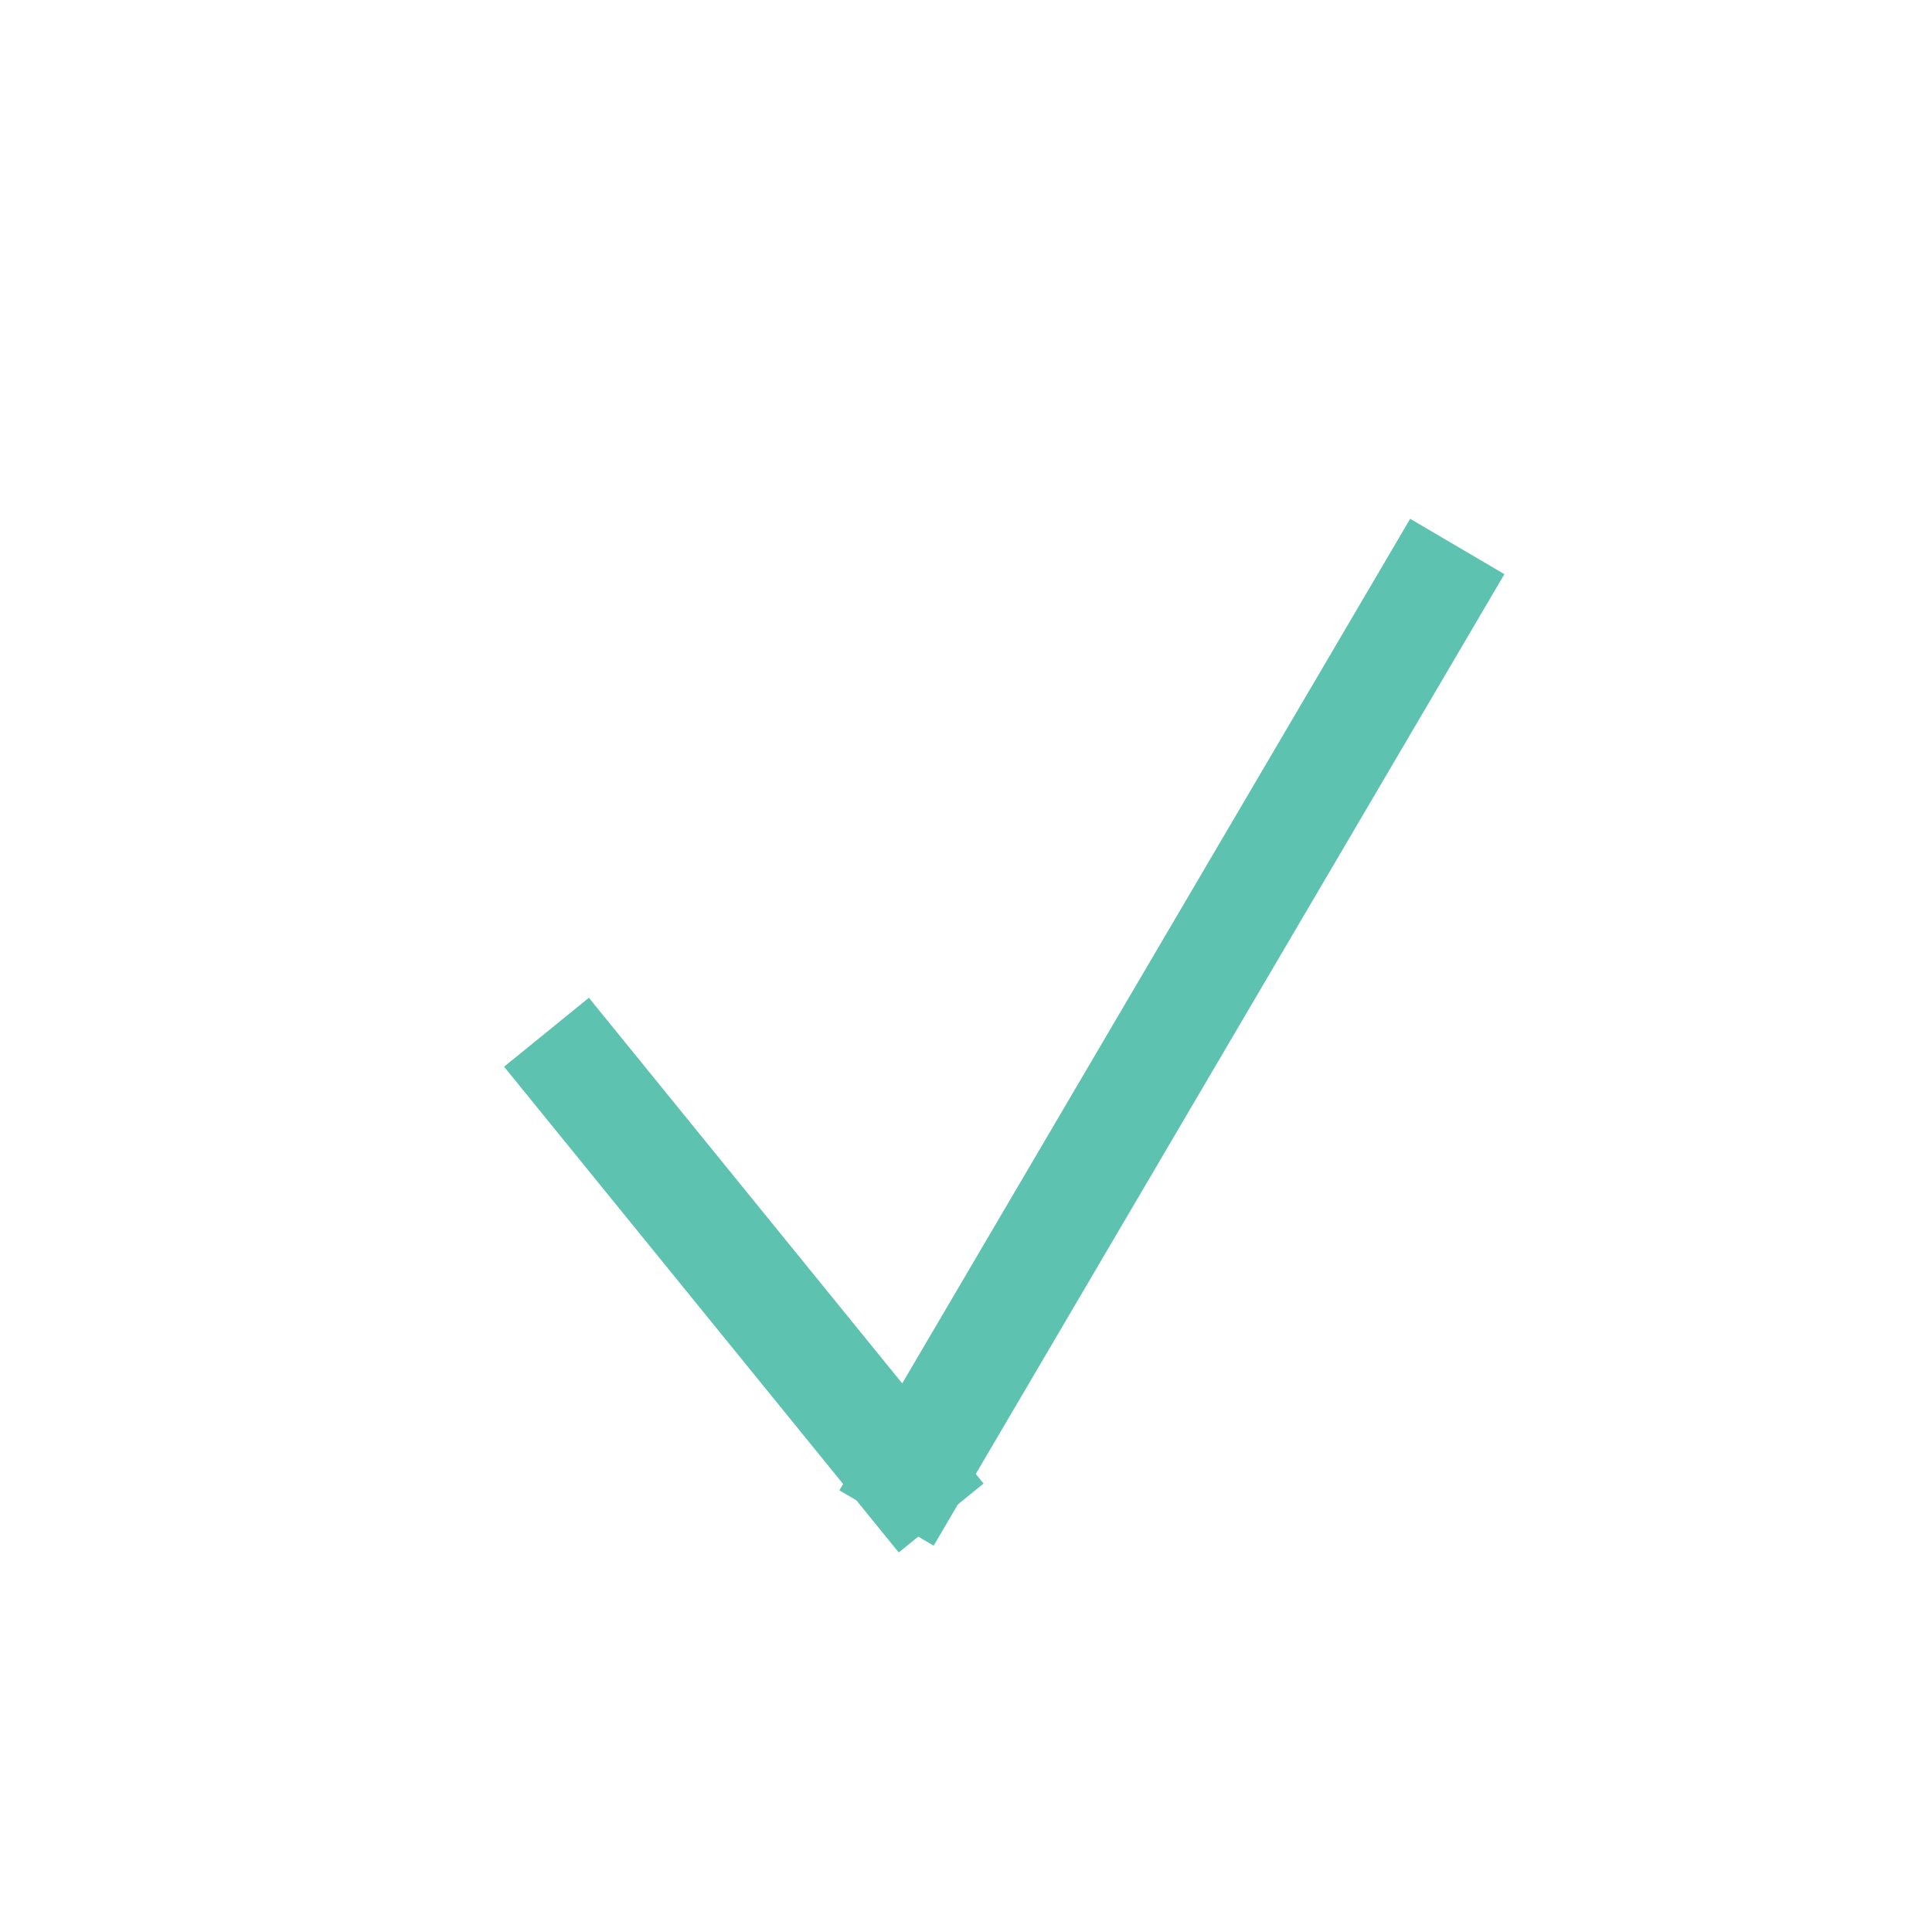
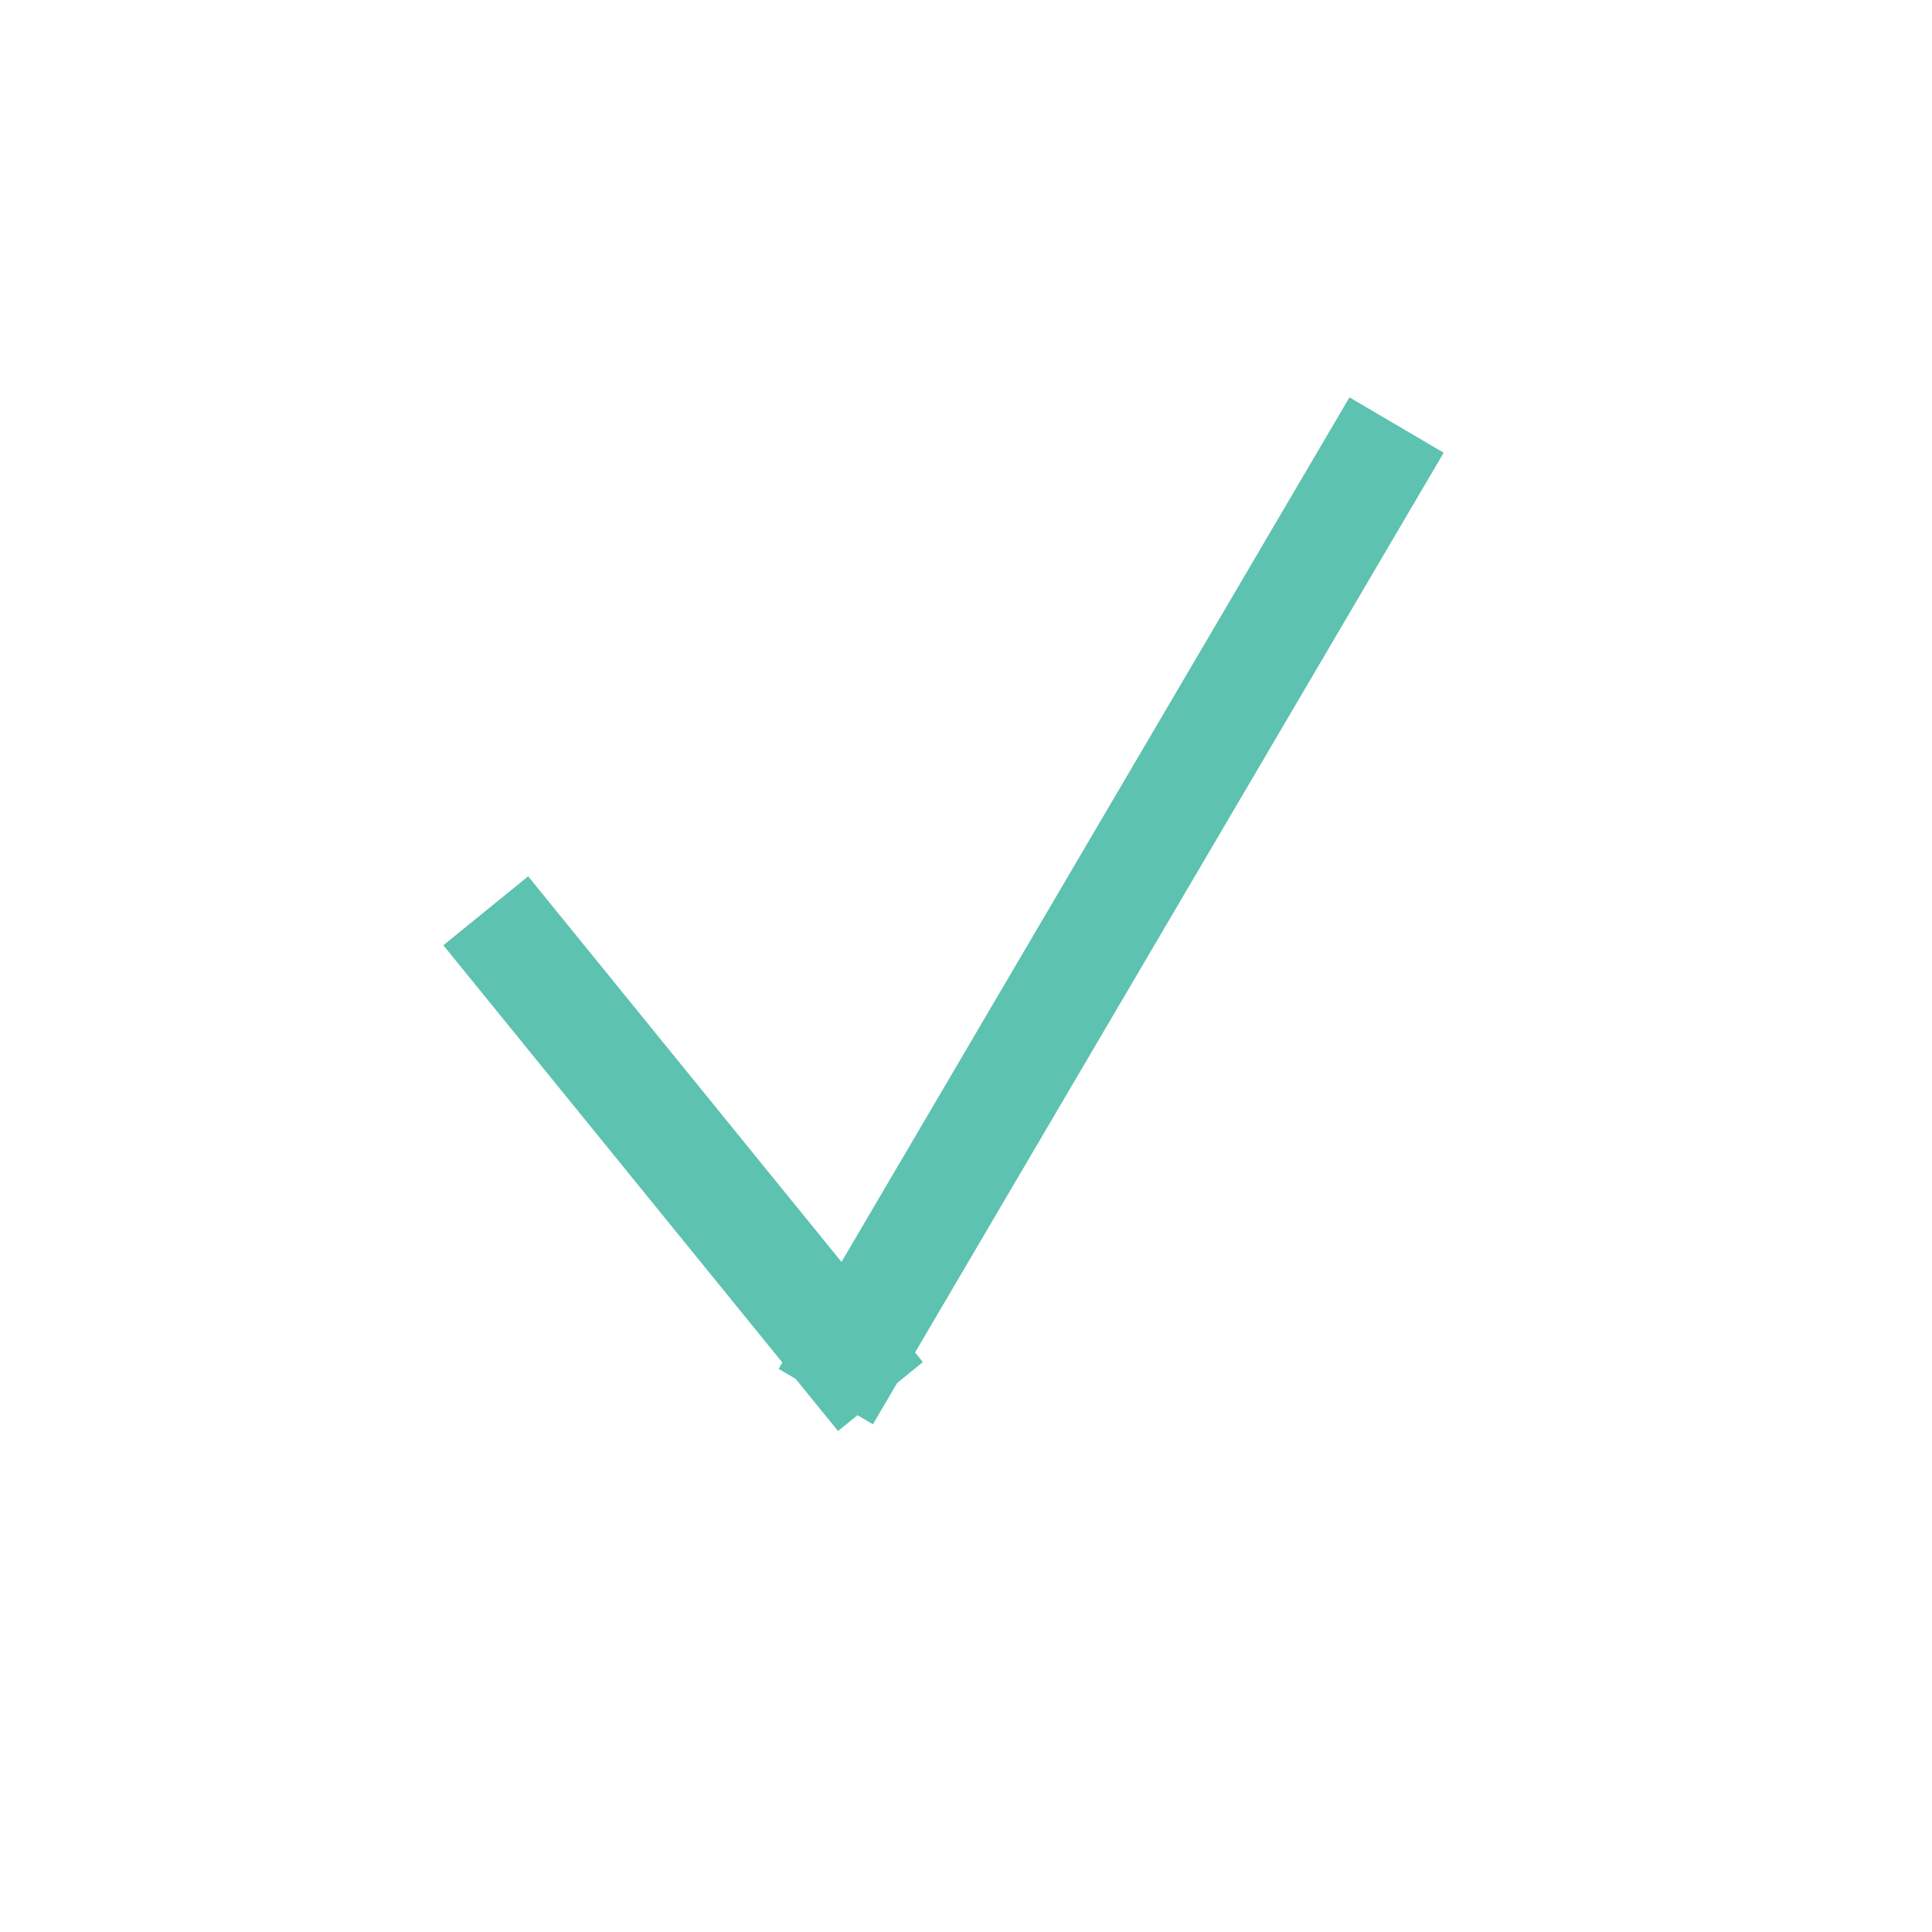
<svg xmlns="http://www.w3.org/2000/svg" version="1.1" height="35px" width="35px">
-   <g transform="scale(0.11) translate(-40 -50)">
+   <g transform="scale(0.11) translate(-50 -70)">
    <line x1="186" y1="300" x2="280" y2="140" stroke="#5dc2af" stroke-width="18" />
    <line x1="195" y1="300" x2="130" y2="220" stroke="#5dc2af" stroke-width="18" />
  </g>
</svg>
